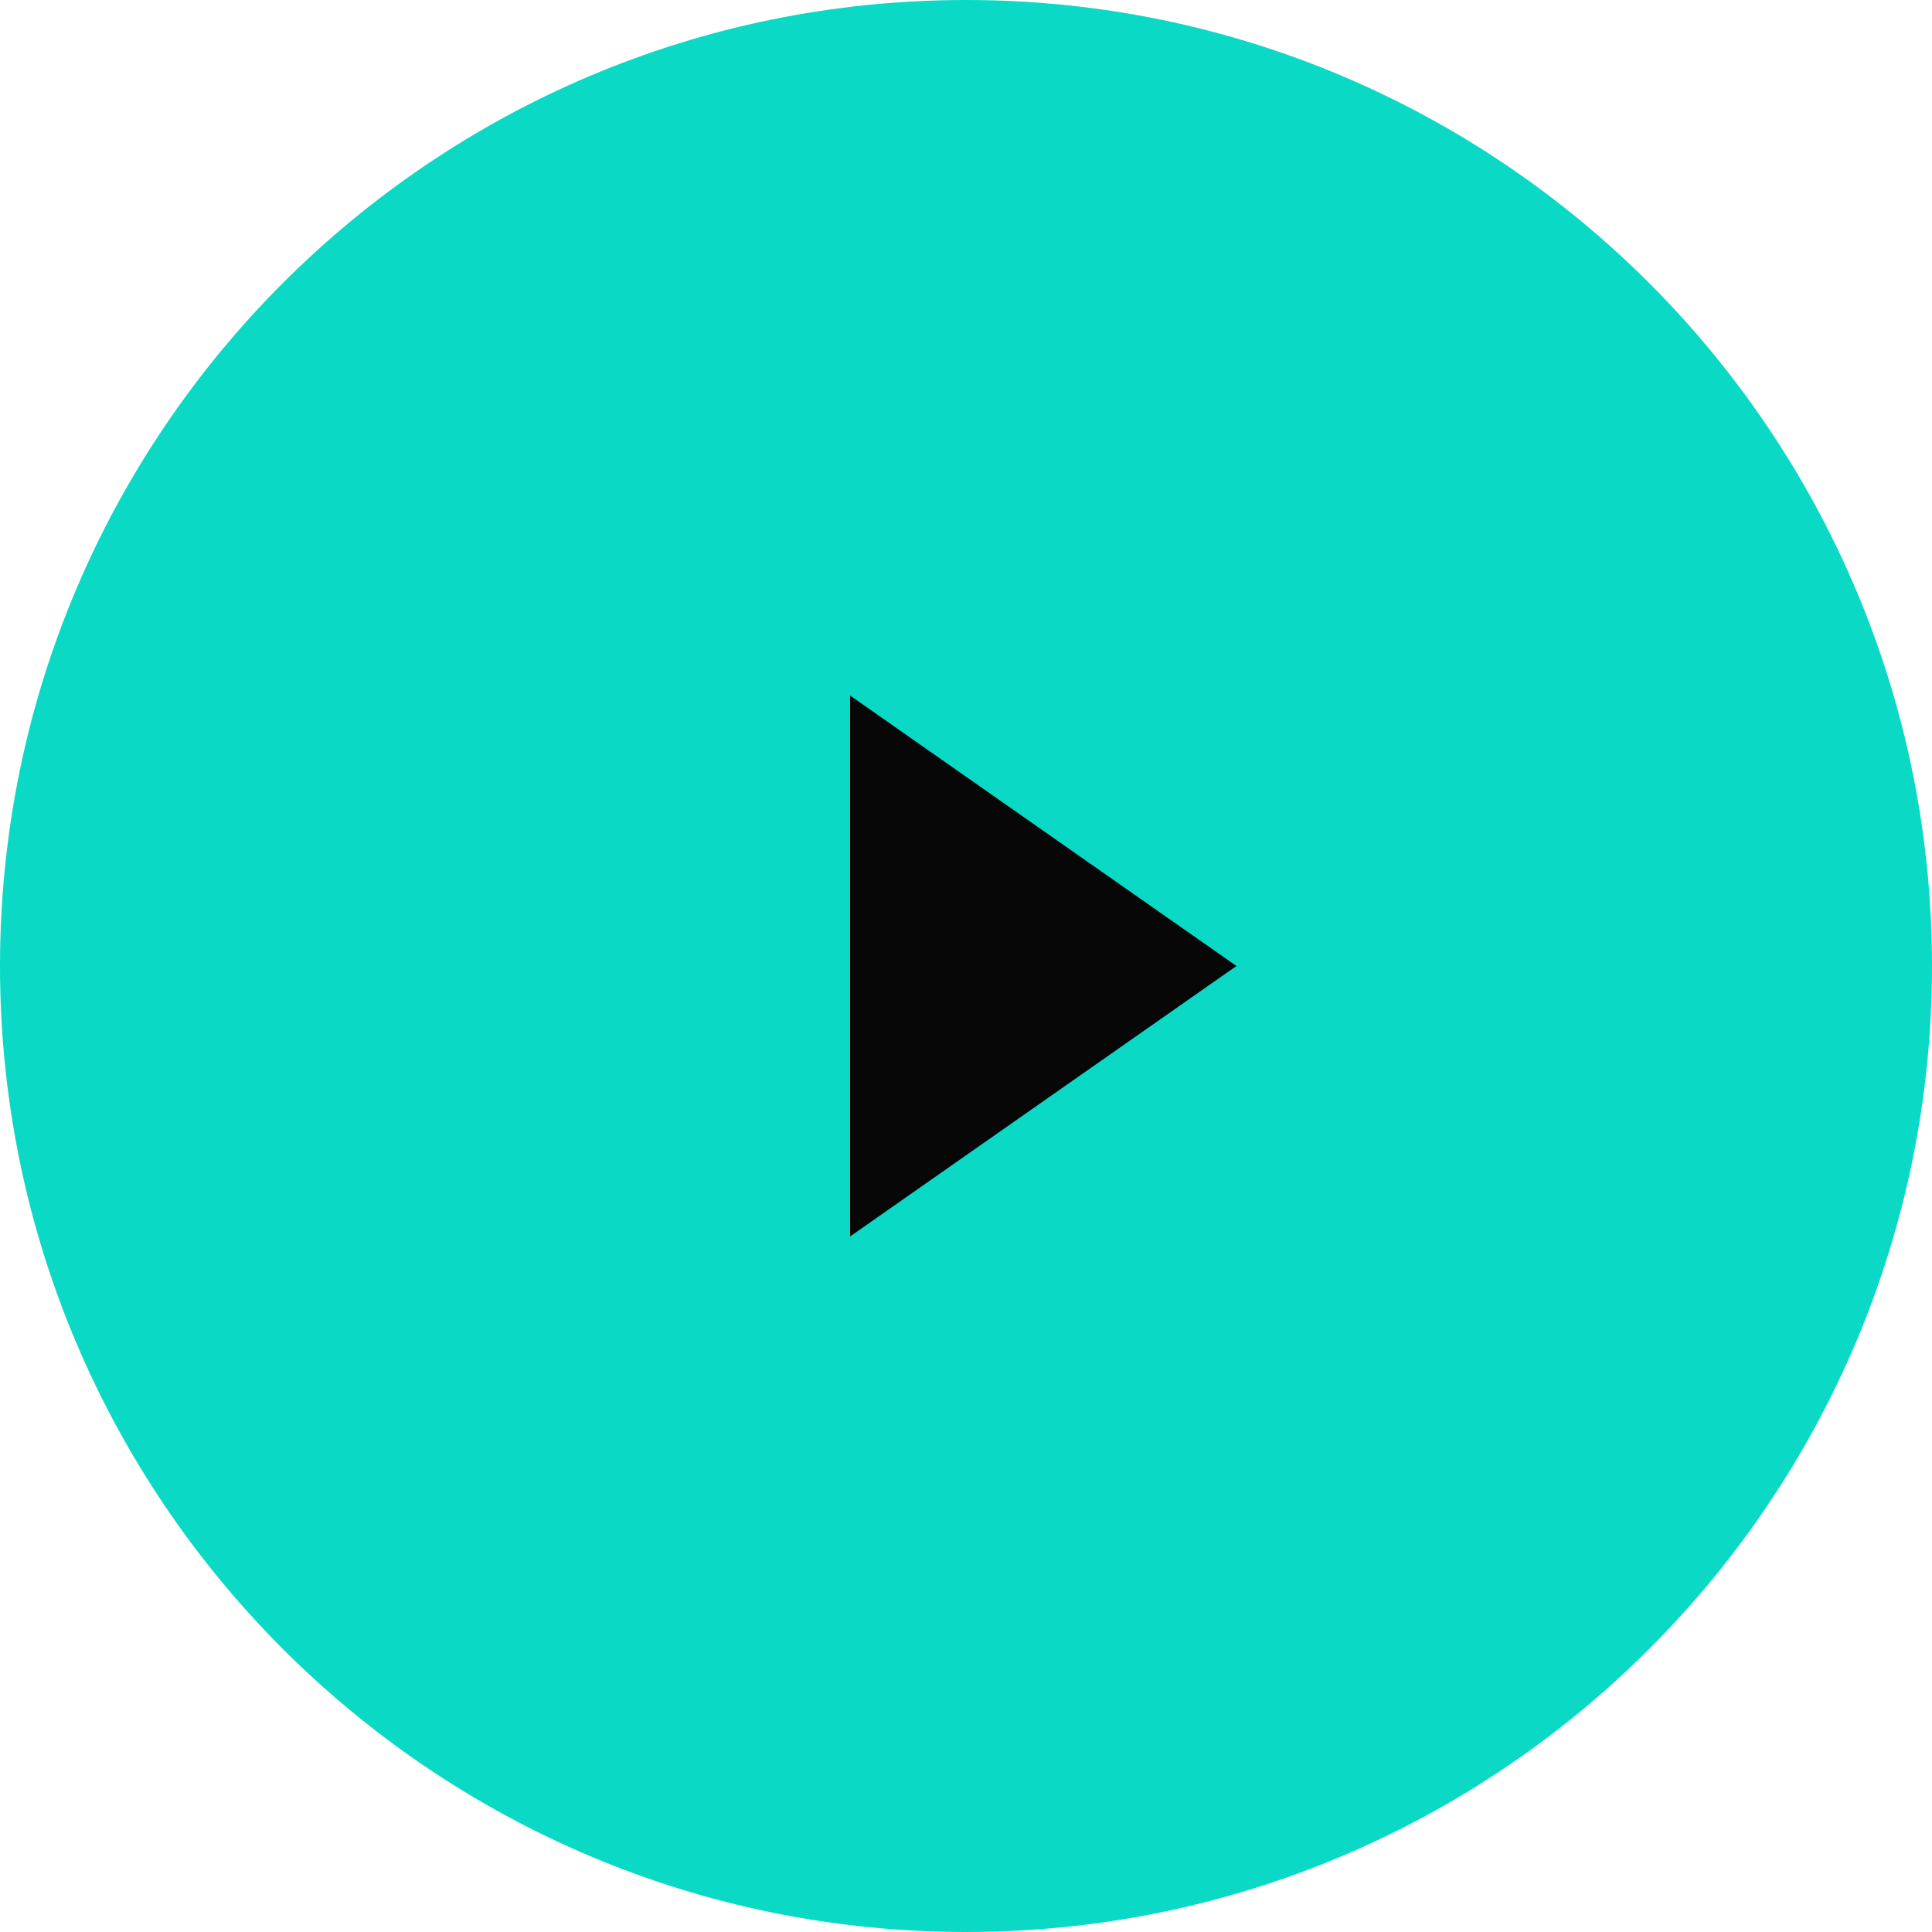
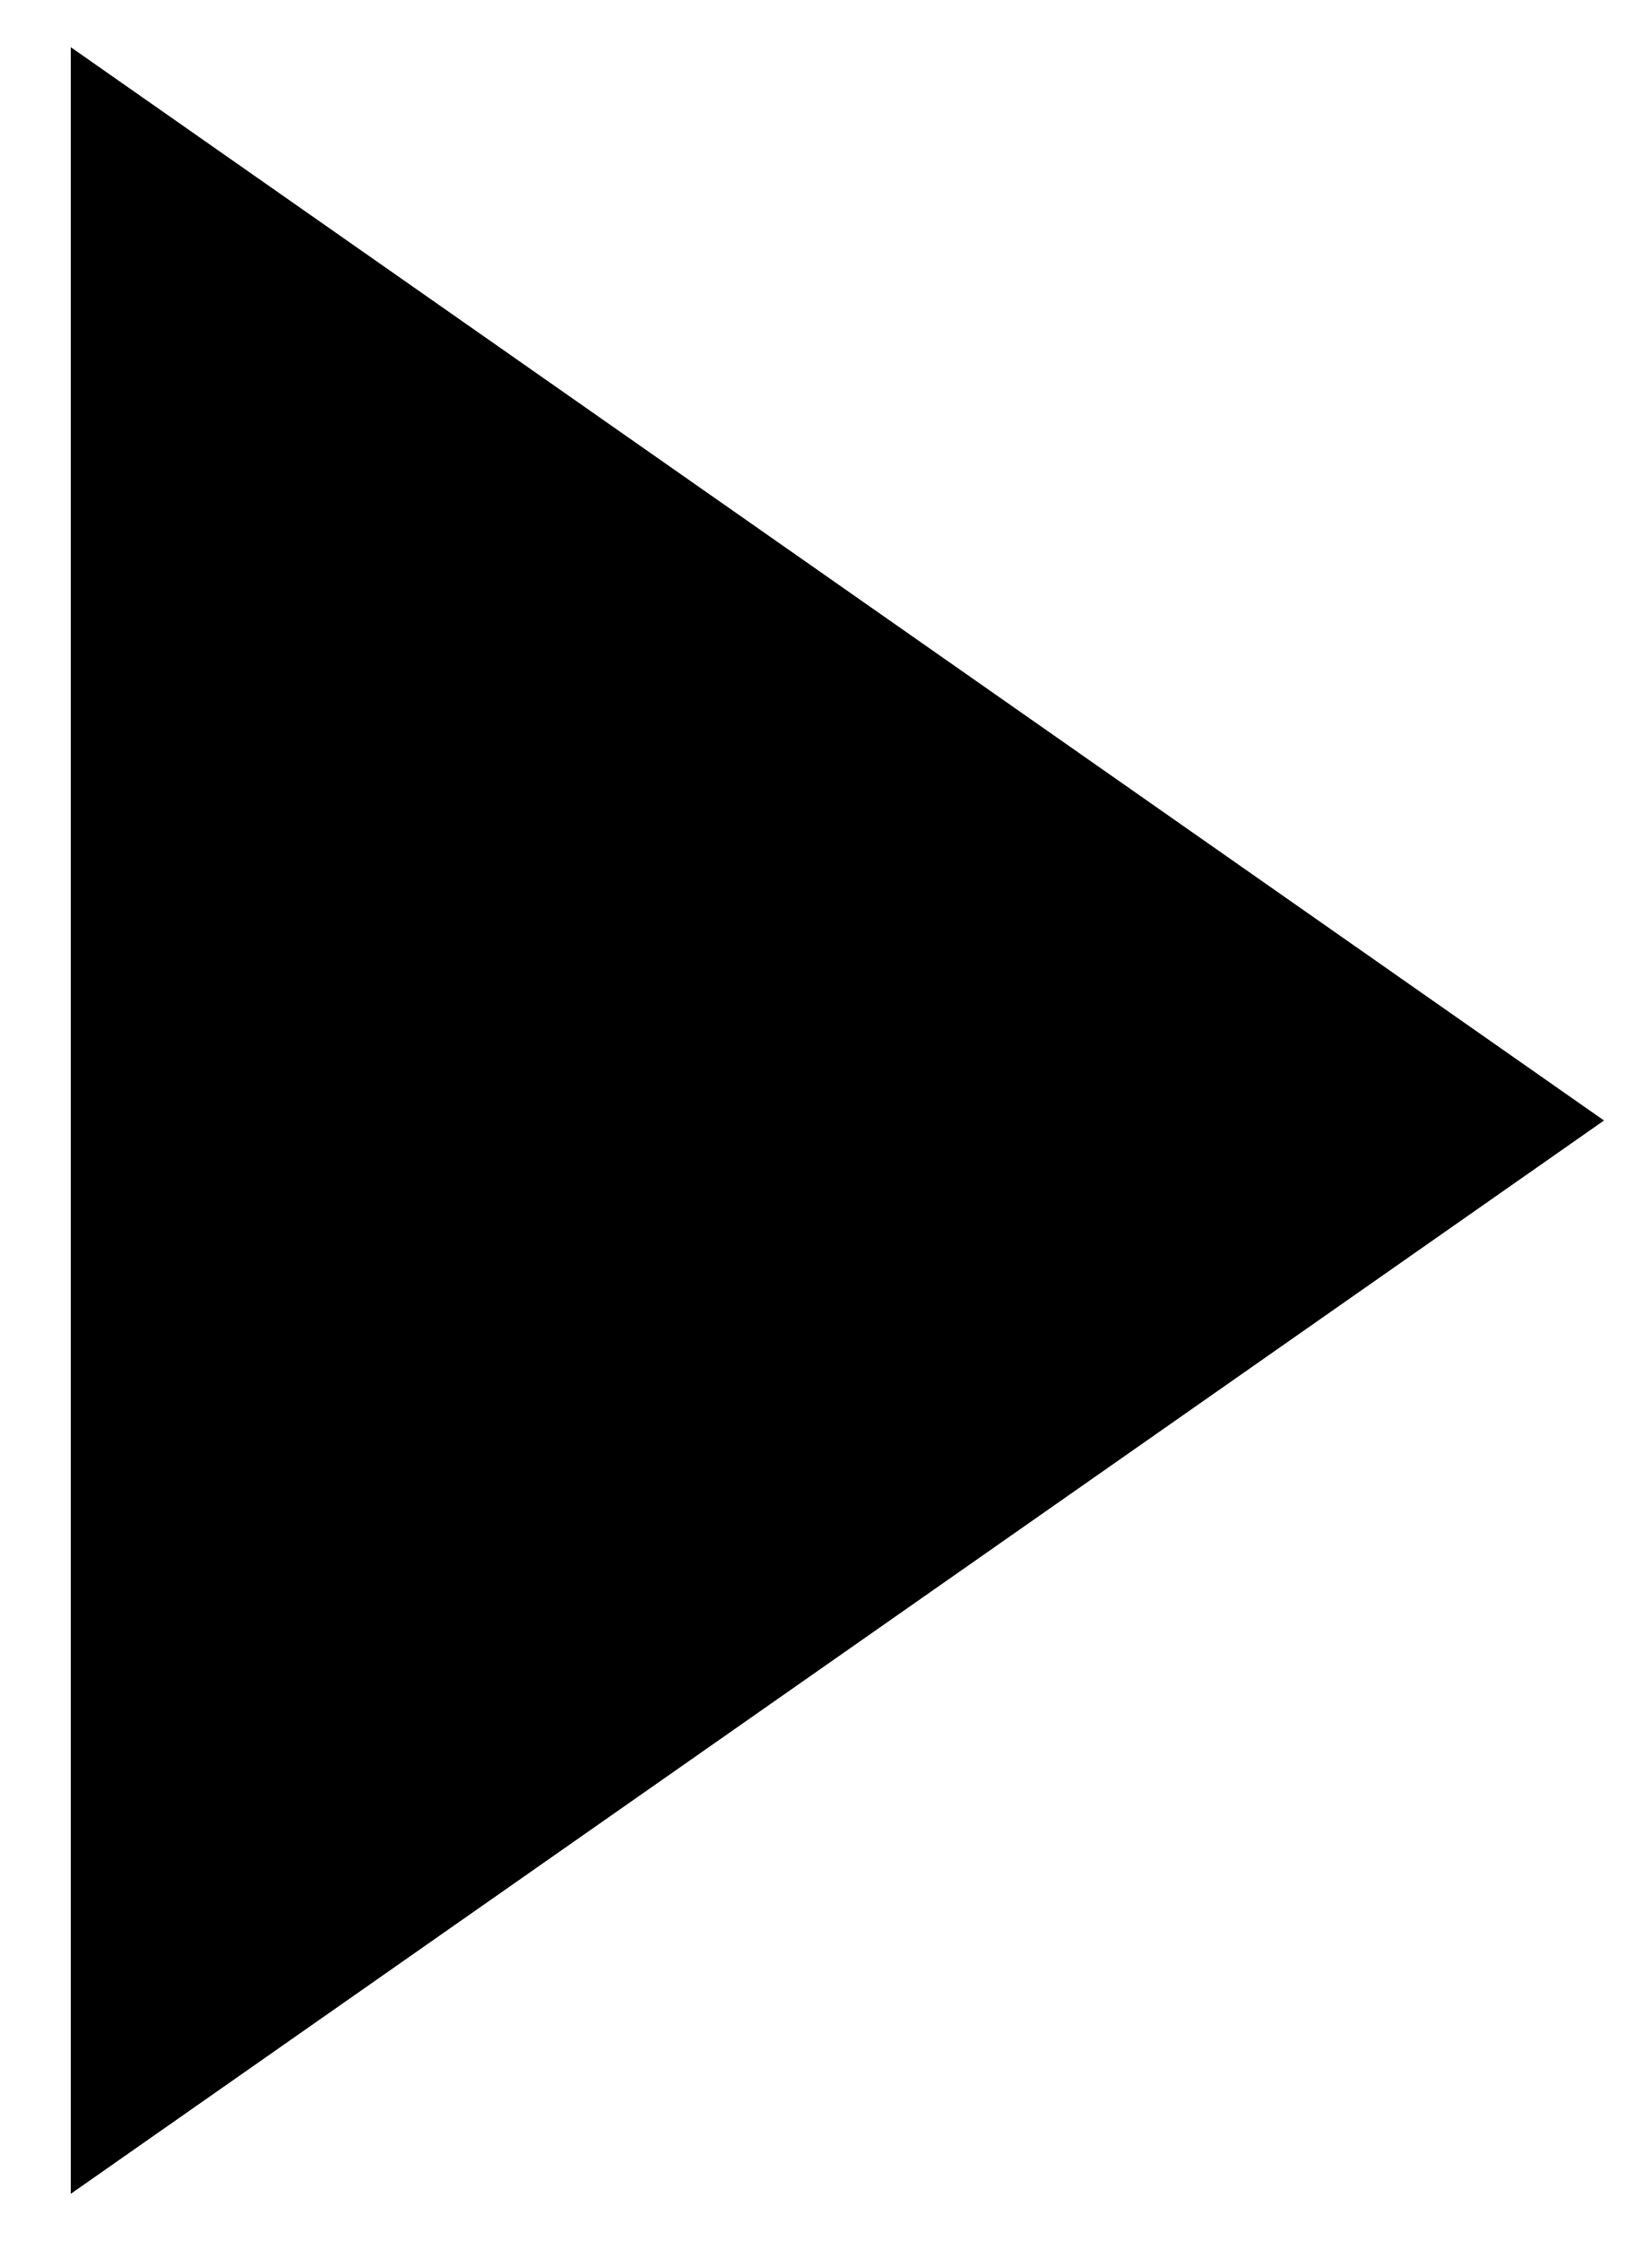
- <svg xmlns="http://www.w3.org/2000/svg" width="65" height="65" viewBox="0 0 65 65" fill="none">
-   <g id="Play">
-     <path id="Circle" fill-rule="evenodd" clip-rule="evenodd" d="M32.5 65C50.449 65 65 50.449 65 32.5C65 14.551 50.449 0 32.5 0C14.551 0 0 14.551 0 32.5C0 50.449 14.551 65 32.5 65Z" fill="#0AD9C6" />
-     <path id="Play Icon" fill-rule="evenodd" clip-rule="evenodd" d="M28.6 23.4L41.6 32.5L28.6 41.6V23.4Z" fill="#070707" />
-   </g>
+ <svg xmlns="http://www.w3.org/2000/svg" width="14" height="19" viewBox="0 0 14 19" fill="none">
+   <path fill-rule="evenodd" clip-rule="evenodd" d="M0.6 0.4L13.6 9.5L0.6 18.6V0.4Z" fill="currentColor" />
</svg>
